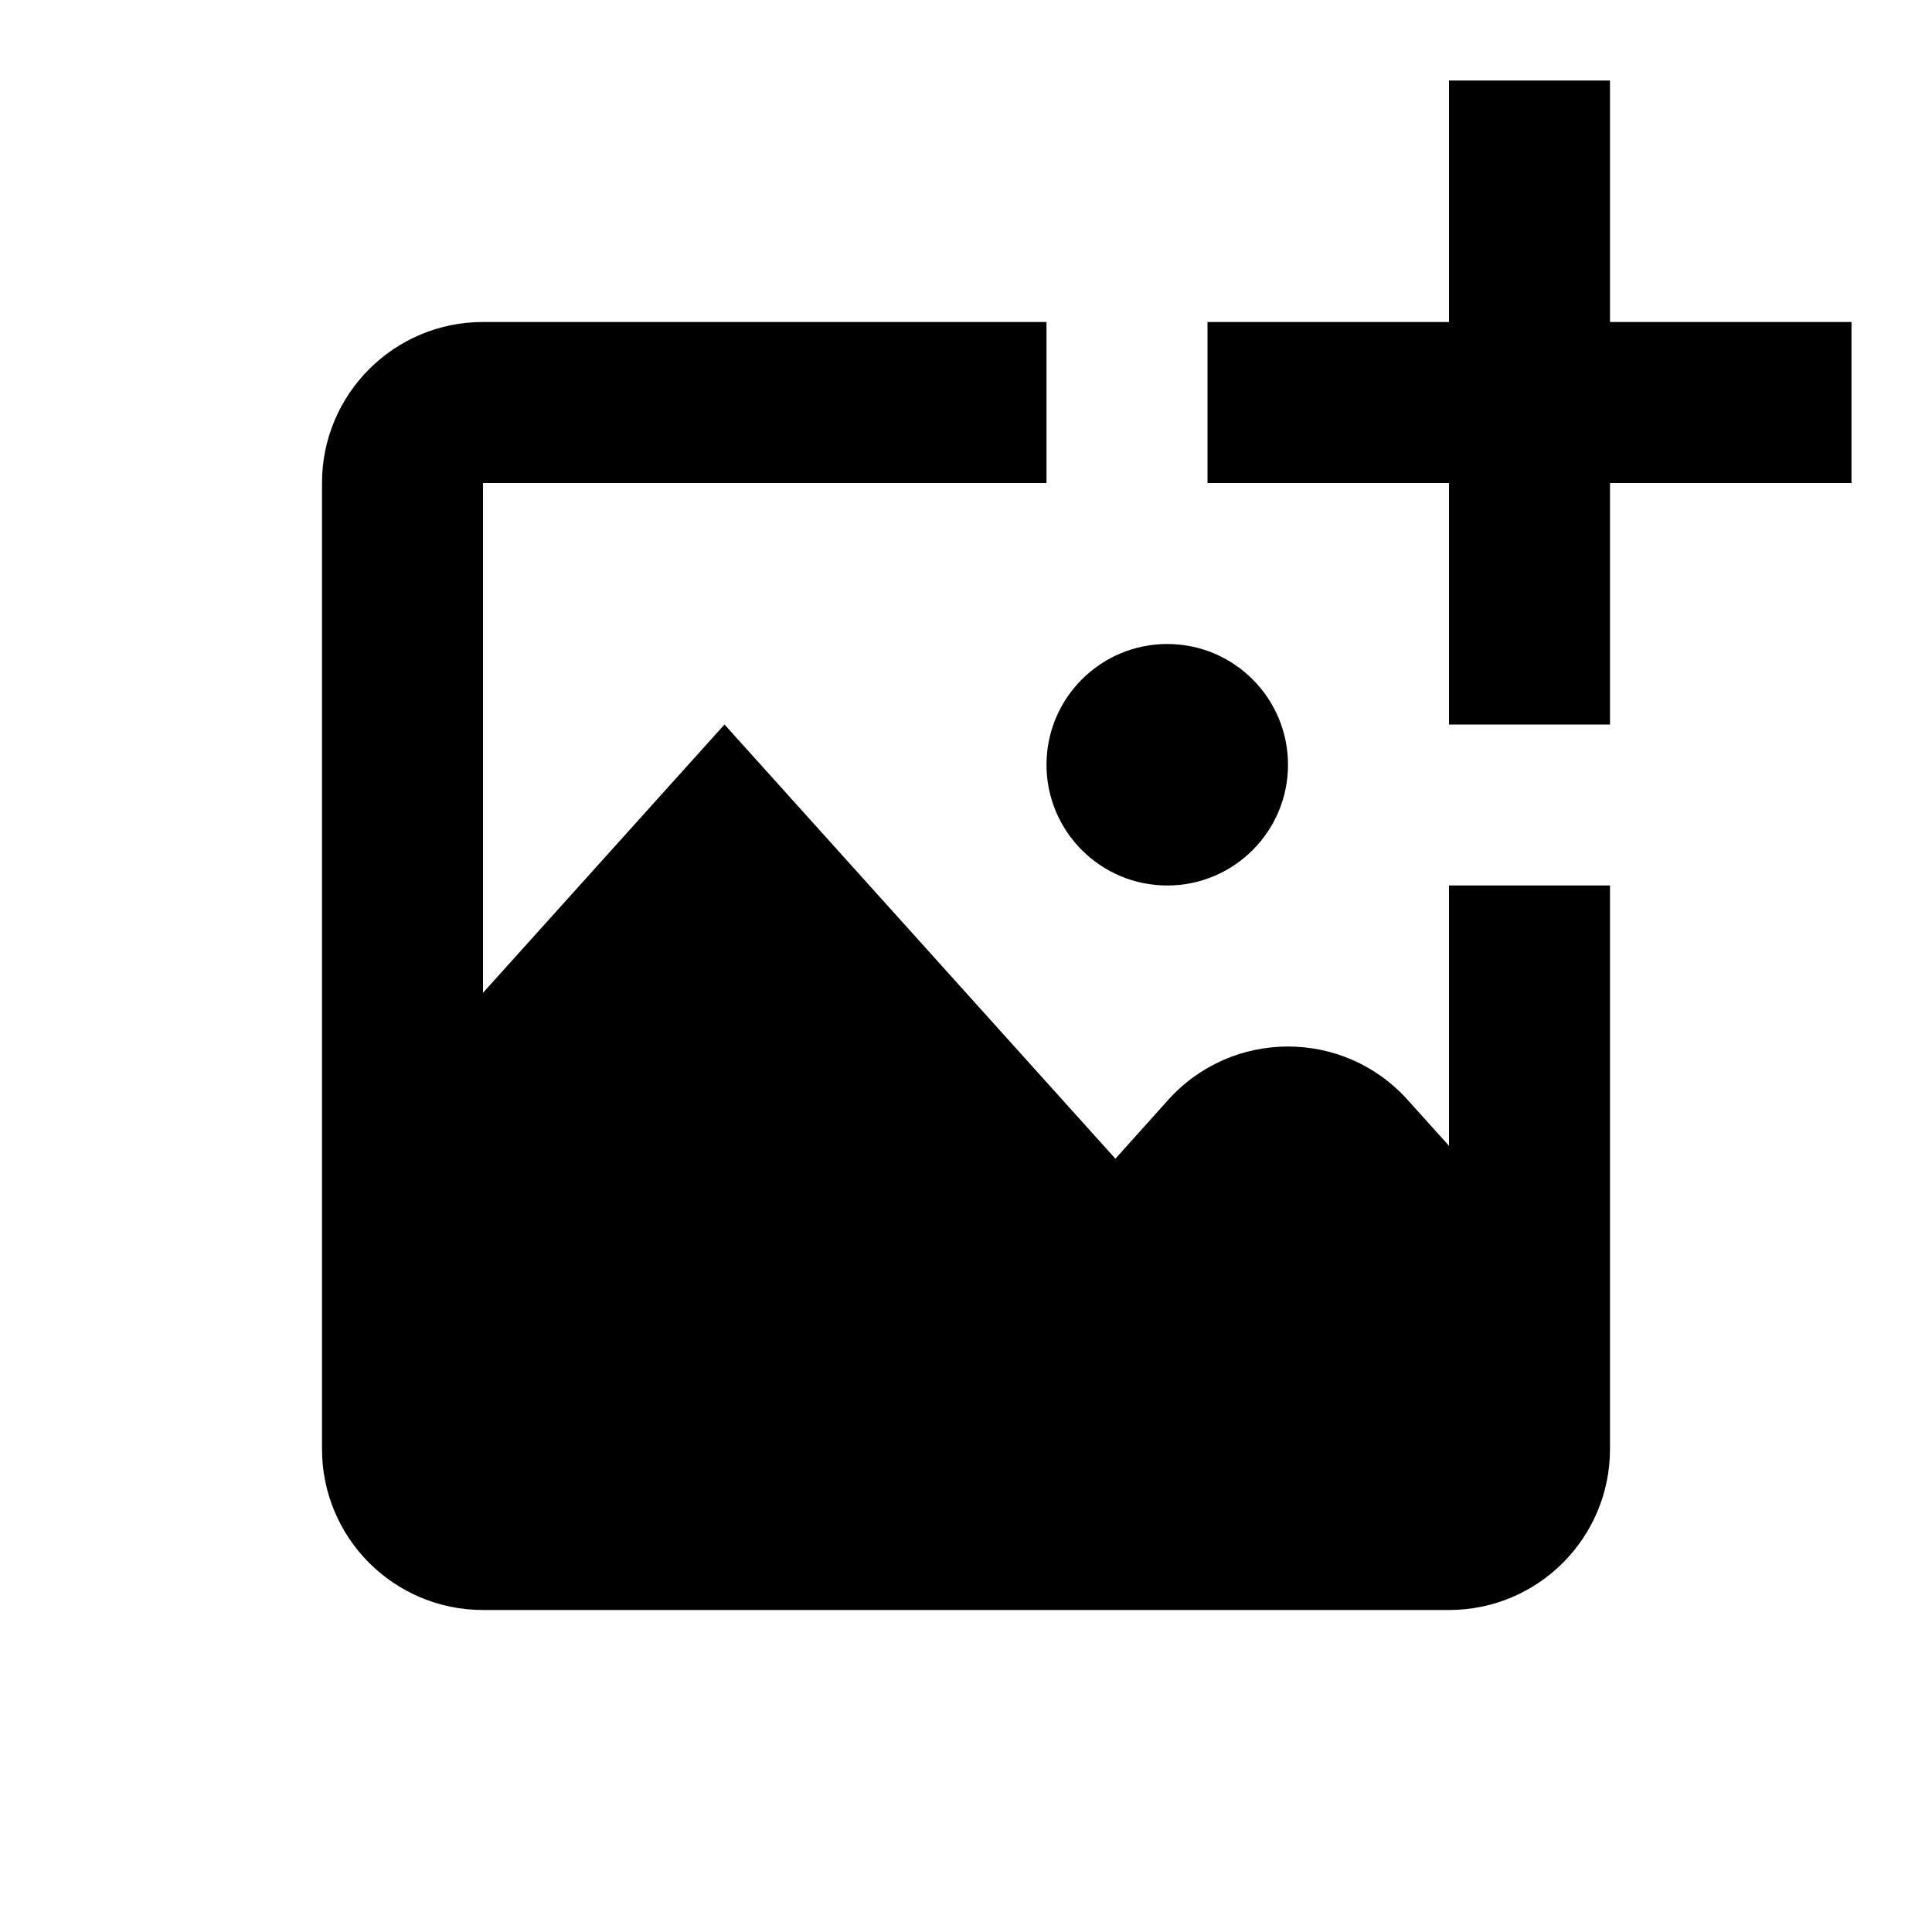
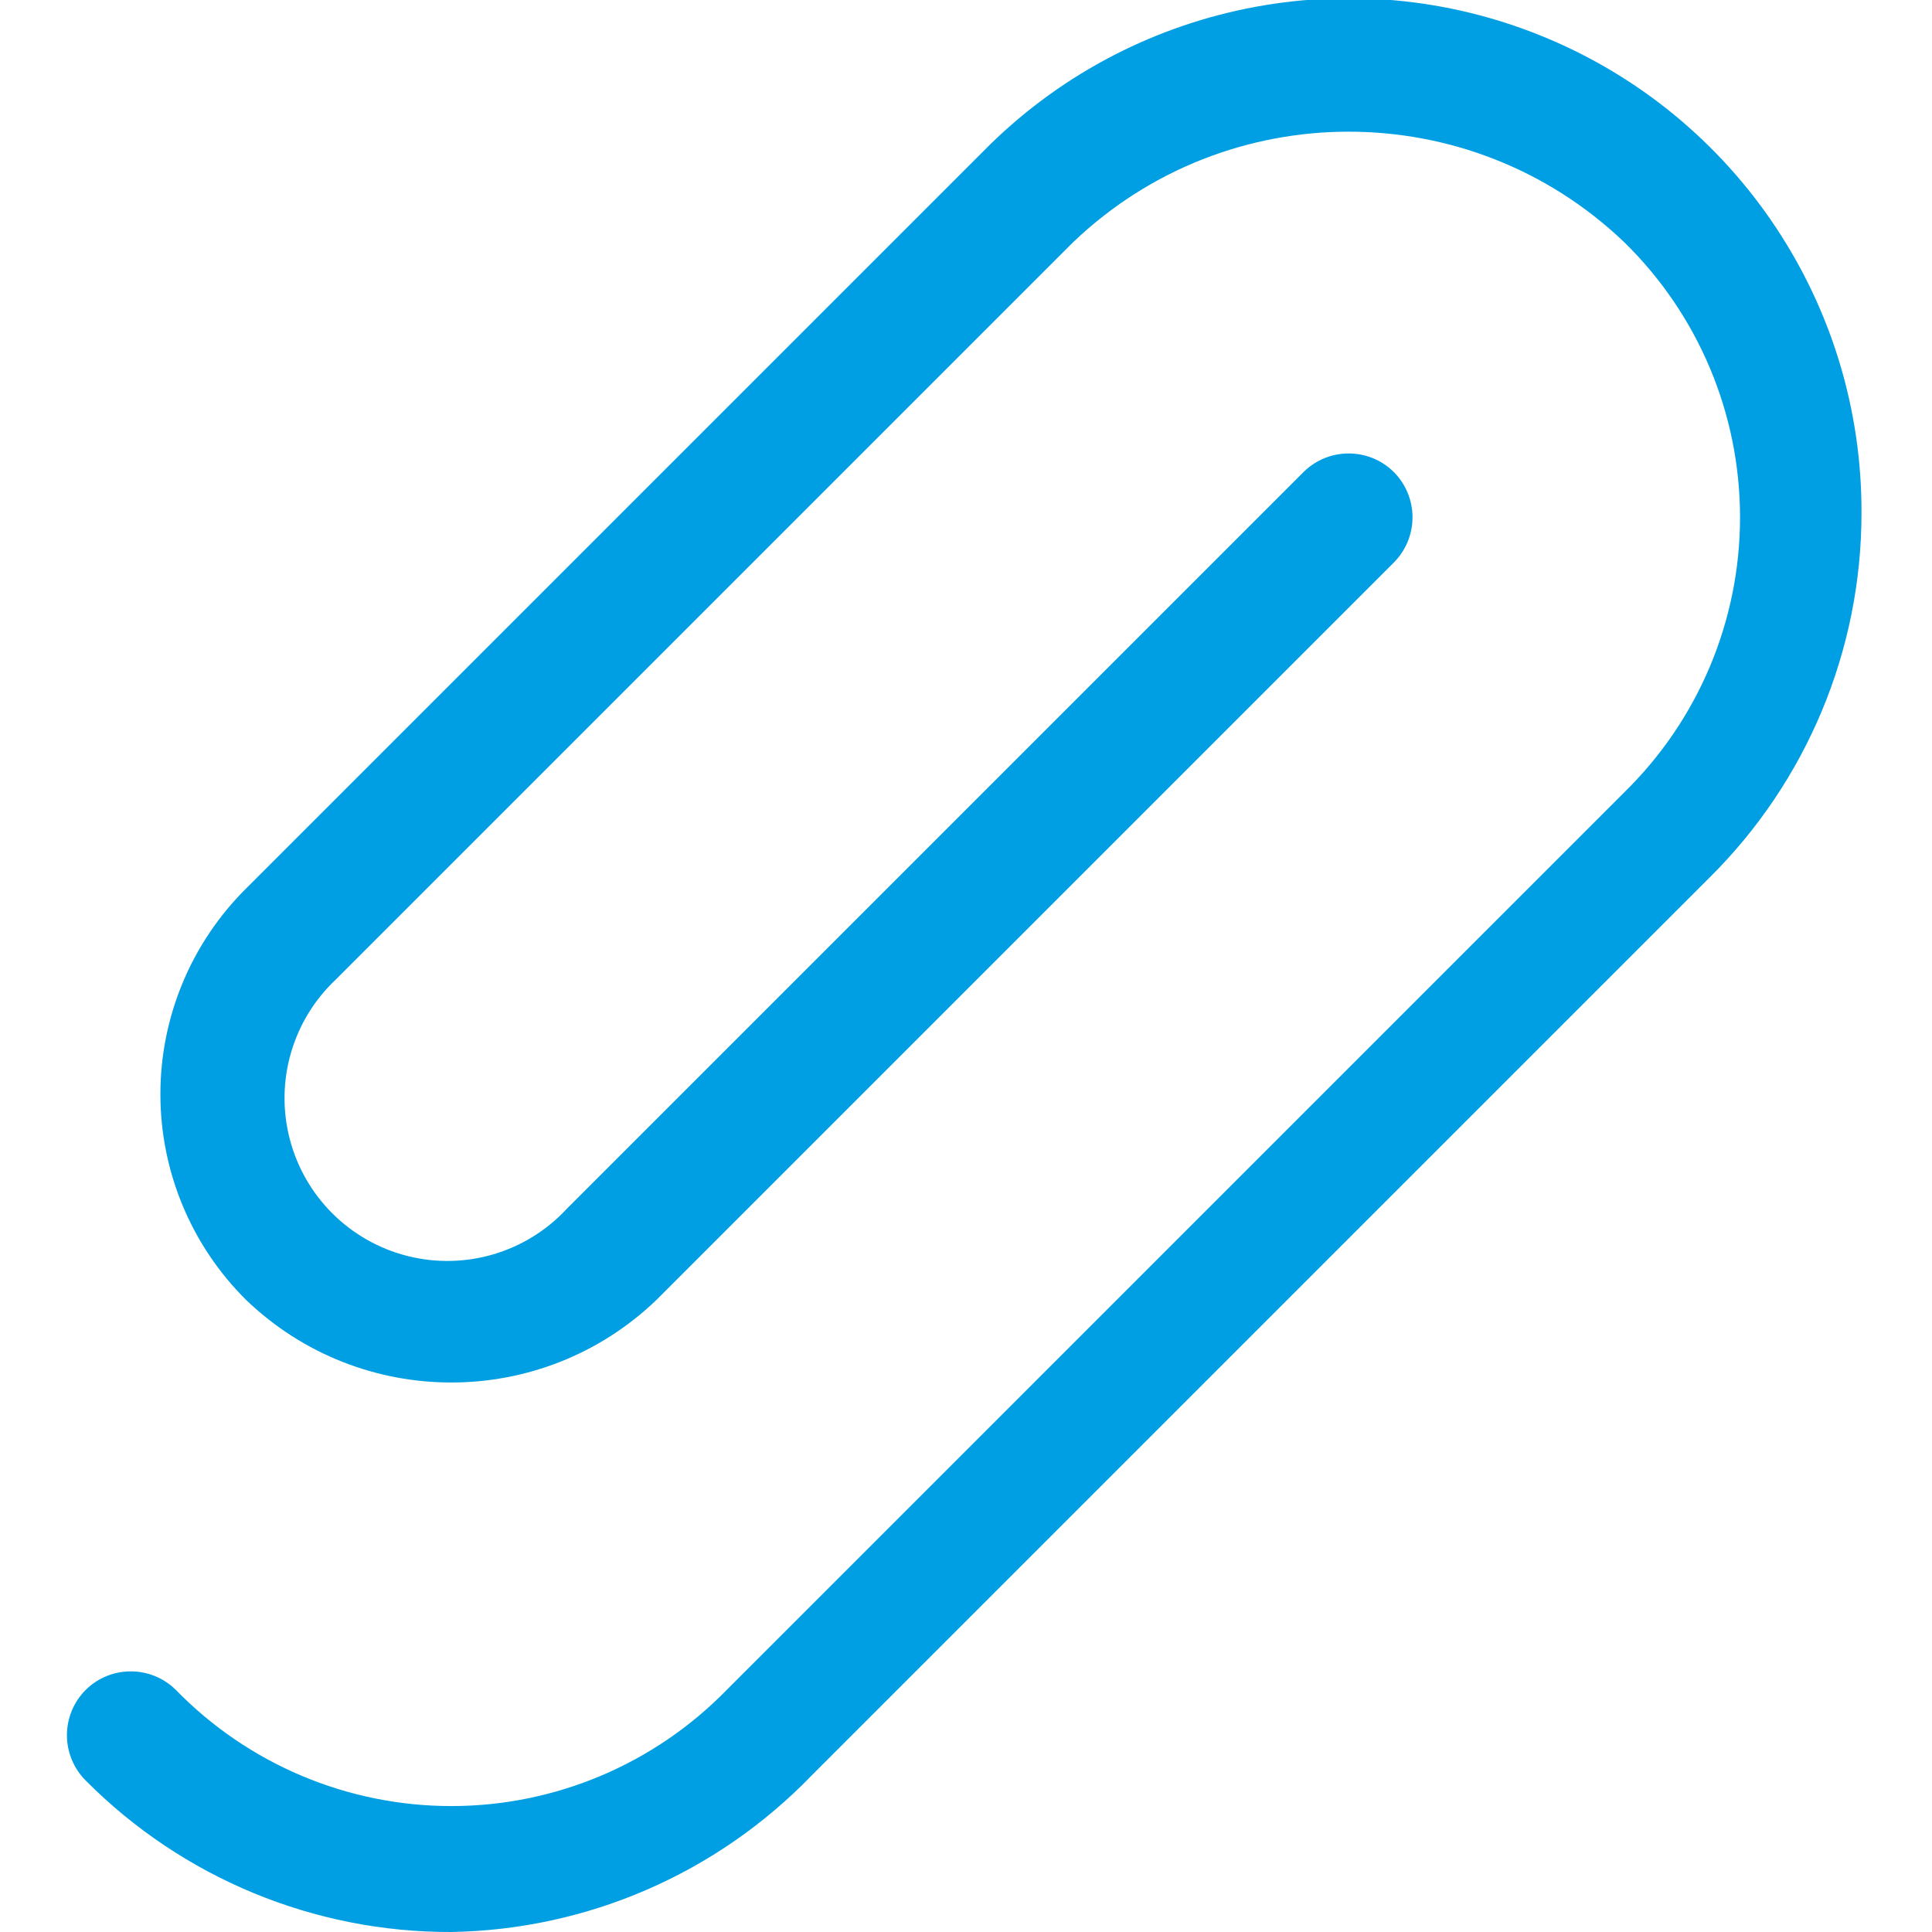
- <svg xmlns="http://www.w3.org/2000/svg" width="800px" height="800px" viewBox="0 0 24 24">
-   <rect x="0" fill="none" width="24" height="24" />
-   <g>
-     <path d="M23 4v2h-3v3h-2V6h-3V4h3V1h2v3h3zm-8.5 7c.828 0 1.5-.672 1.5-1.5S15.328 8 14.5 8 13 8.672 13 9.5s.672 1.5 1.5 1.5zm3.5 3.234l-.513-.57c-.794-.885-2.18-.885-2.976 0l-.655.73L9 9l-3 3.333V6h7V4H6c-1.105 0-2 .895-2 2v12c0 1.105.895 2 2 2h12c1.105 0 2-.895 2-2v-7h-2v3.234z" />
+ <svg xmlns="http://www.w3.org/2000/svg" fill="#009fe3" viewBox="-0.52 0 15.07 15.07">
+   <g id="SVGRepo_bgCarrier" stroke-width="0" />
+   <g id="SVGRepo_tracerCarrier" stroke-linecap="round" stroke-linejoin="round" />
+   <g id="SVGRepo_iconCarrier">
+     <g id="Layer_2" data-name="Layer 2">
+       <g id="Layer_1-2" data-name="Layer 1">
+         <path d="M3,15.07A4,4,0,0,1,.15,13.89a.5.5,0,0,1,0-.71.5.5,0,0,1,.7,0,3,3,0,0,0,4.3,0l7-7a3,3,0,0,0,0-4.29,3.11,3.11,0,0,0-4.3,0L2.1,7.64A1.27,1.27,0,1,0,3.9,9.43L9.65,3.68a.5.5,0,0,1,.7,0,.5.5,0,0,1,0,.71L4.6,10.14a2.31,2.31,0,0,1-3.2,0,2.26,2.26,0,0,1,0-3.21L7.15,1.18A4,4,0,0,1,14,4a4,4,0,0,1-1.19,2.85l-7,7A4,4,0,0,1,3,15.07Z" />
+       </g>
+     </g>
  </g>
</svg>
